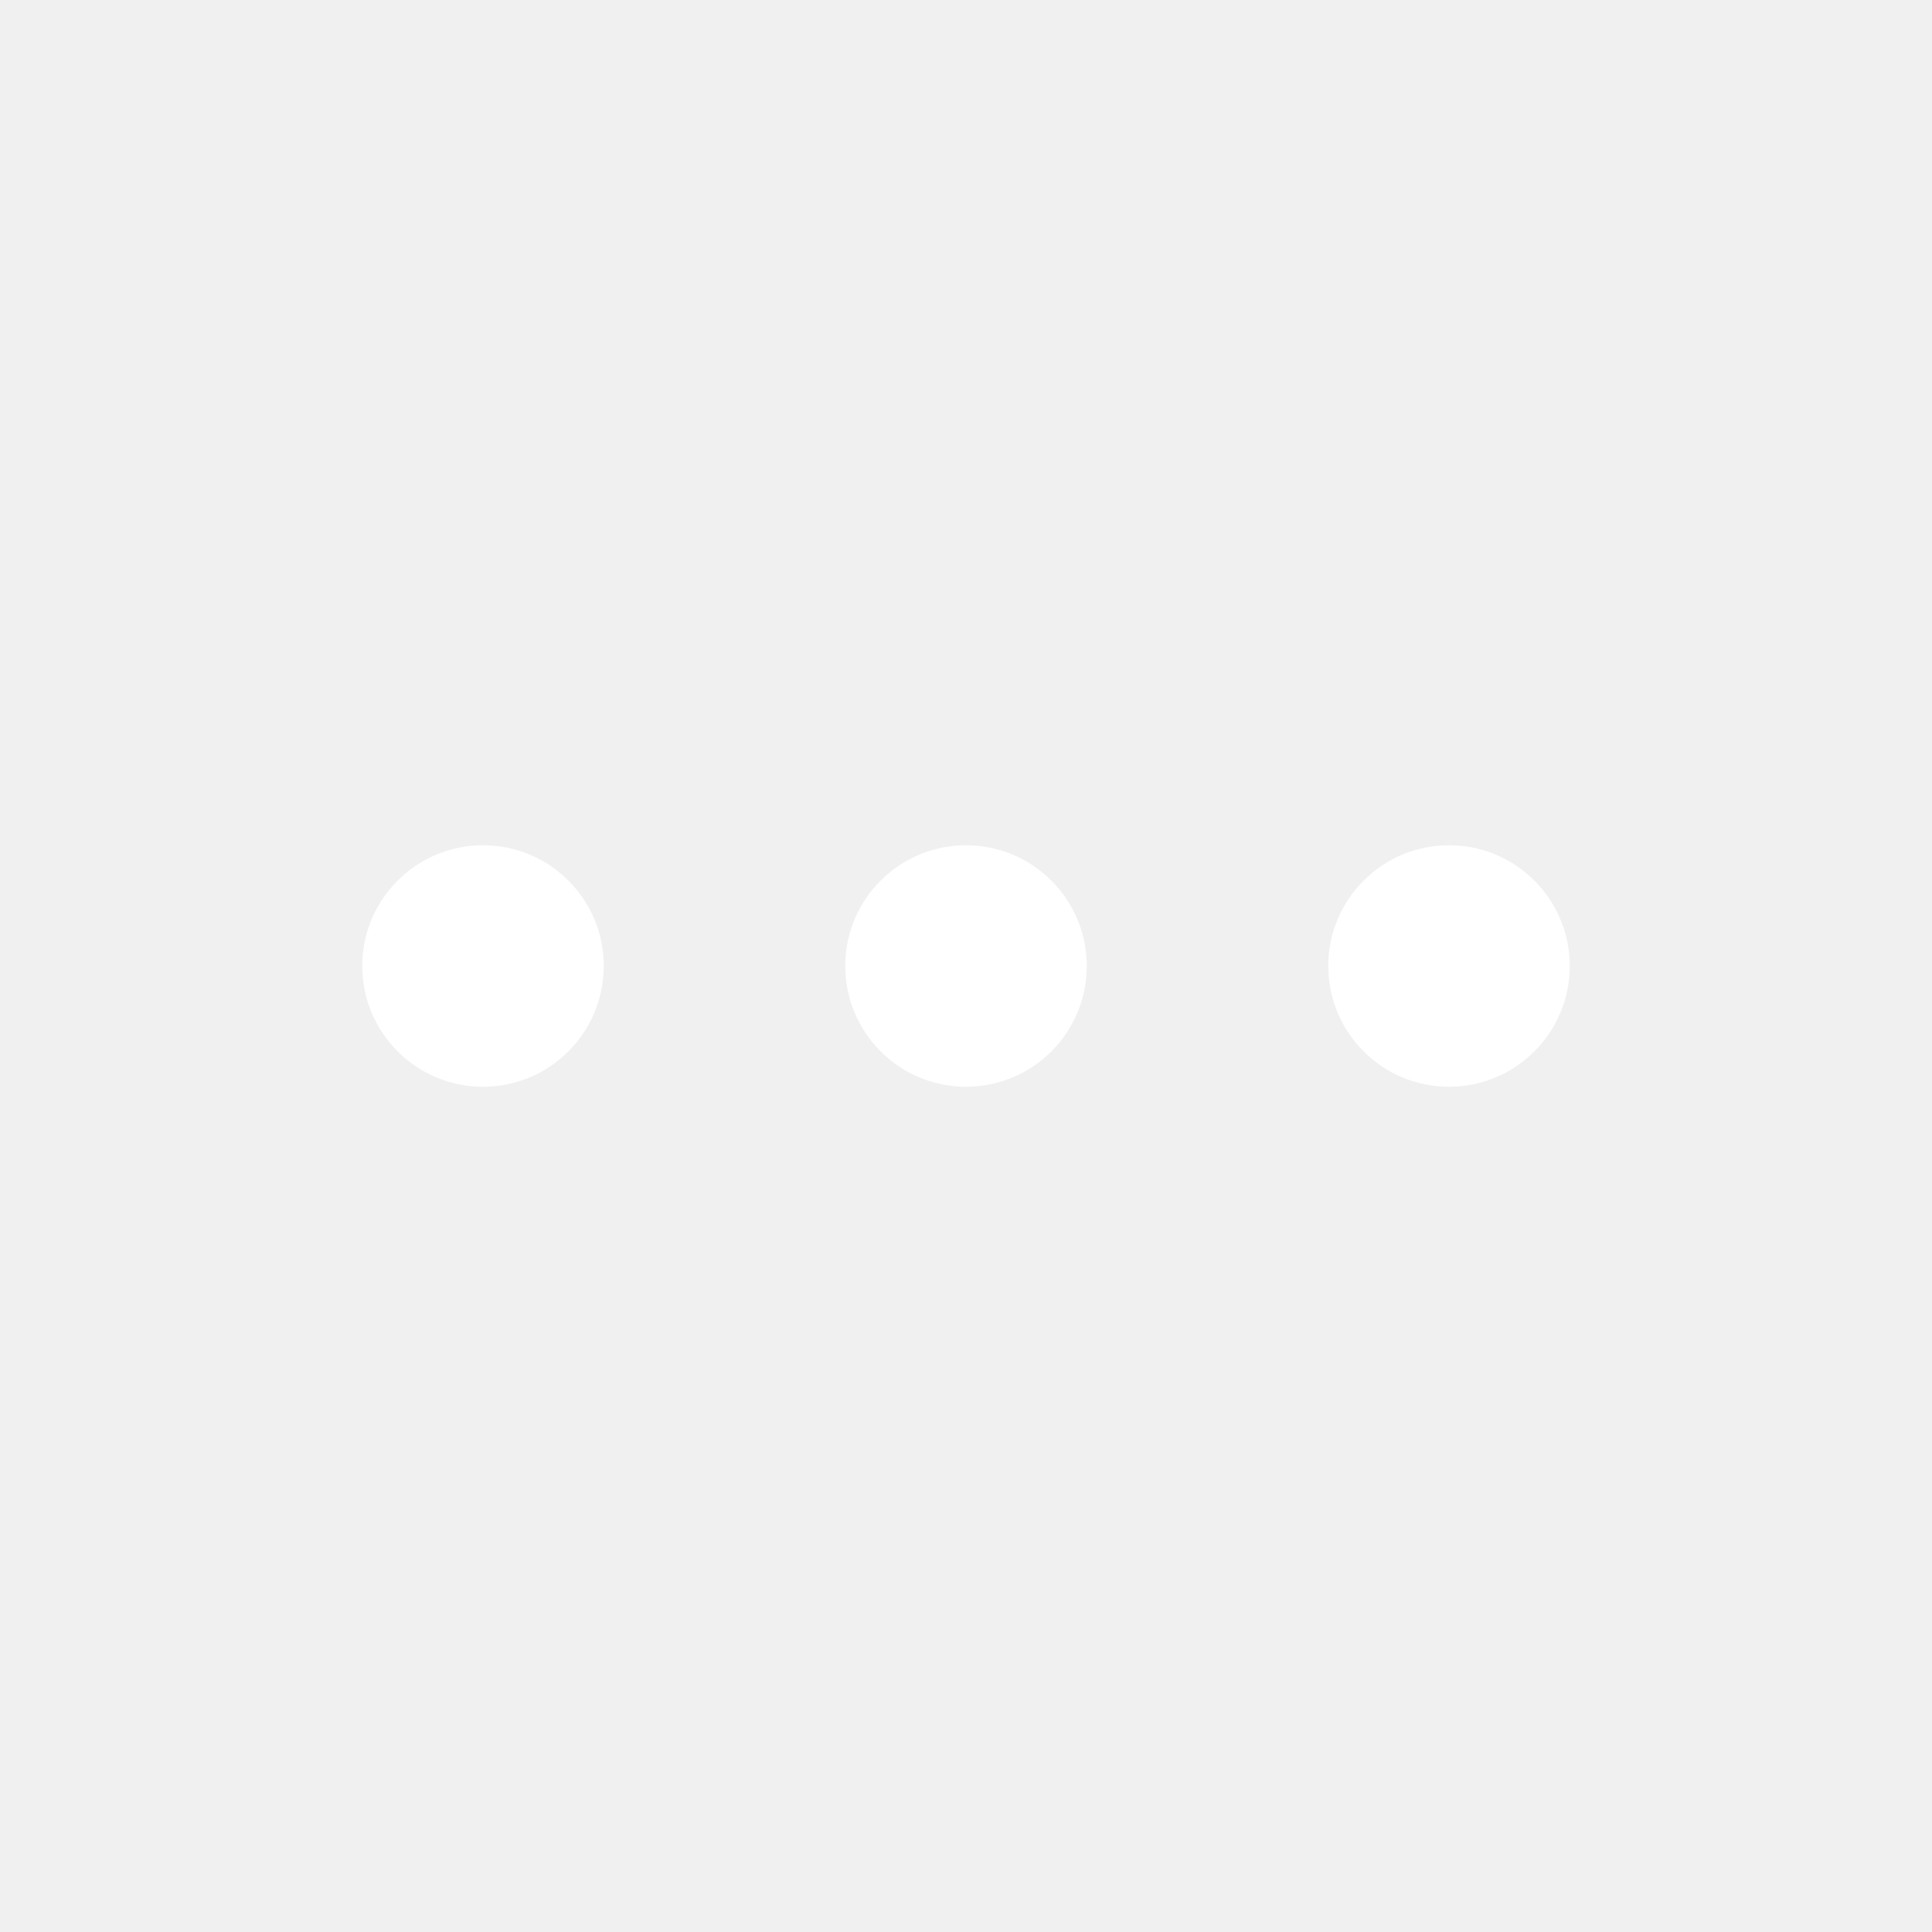
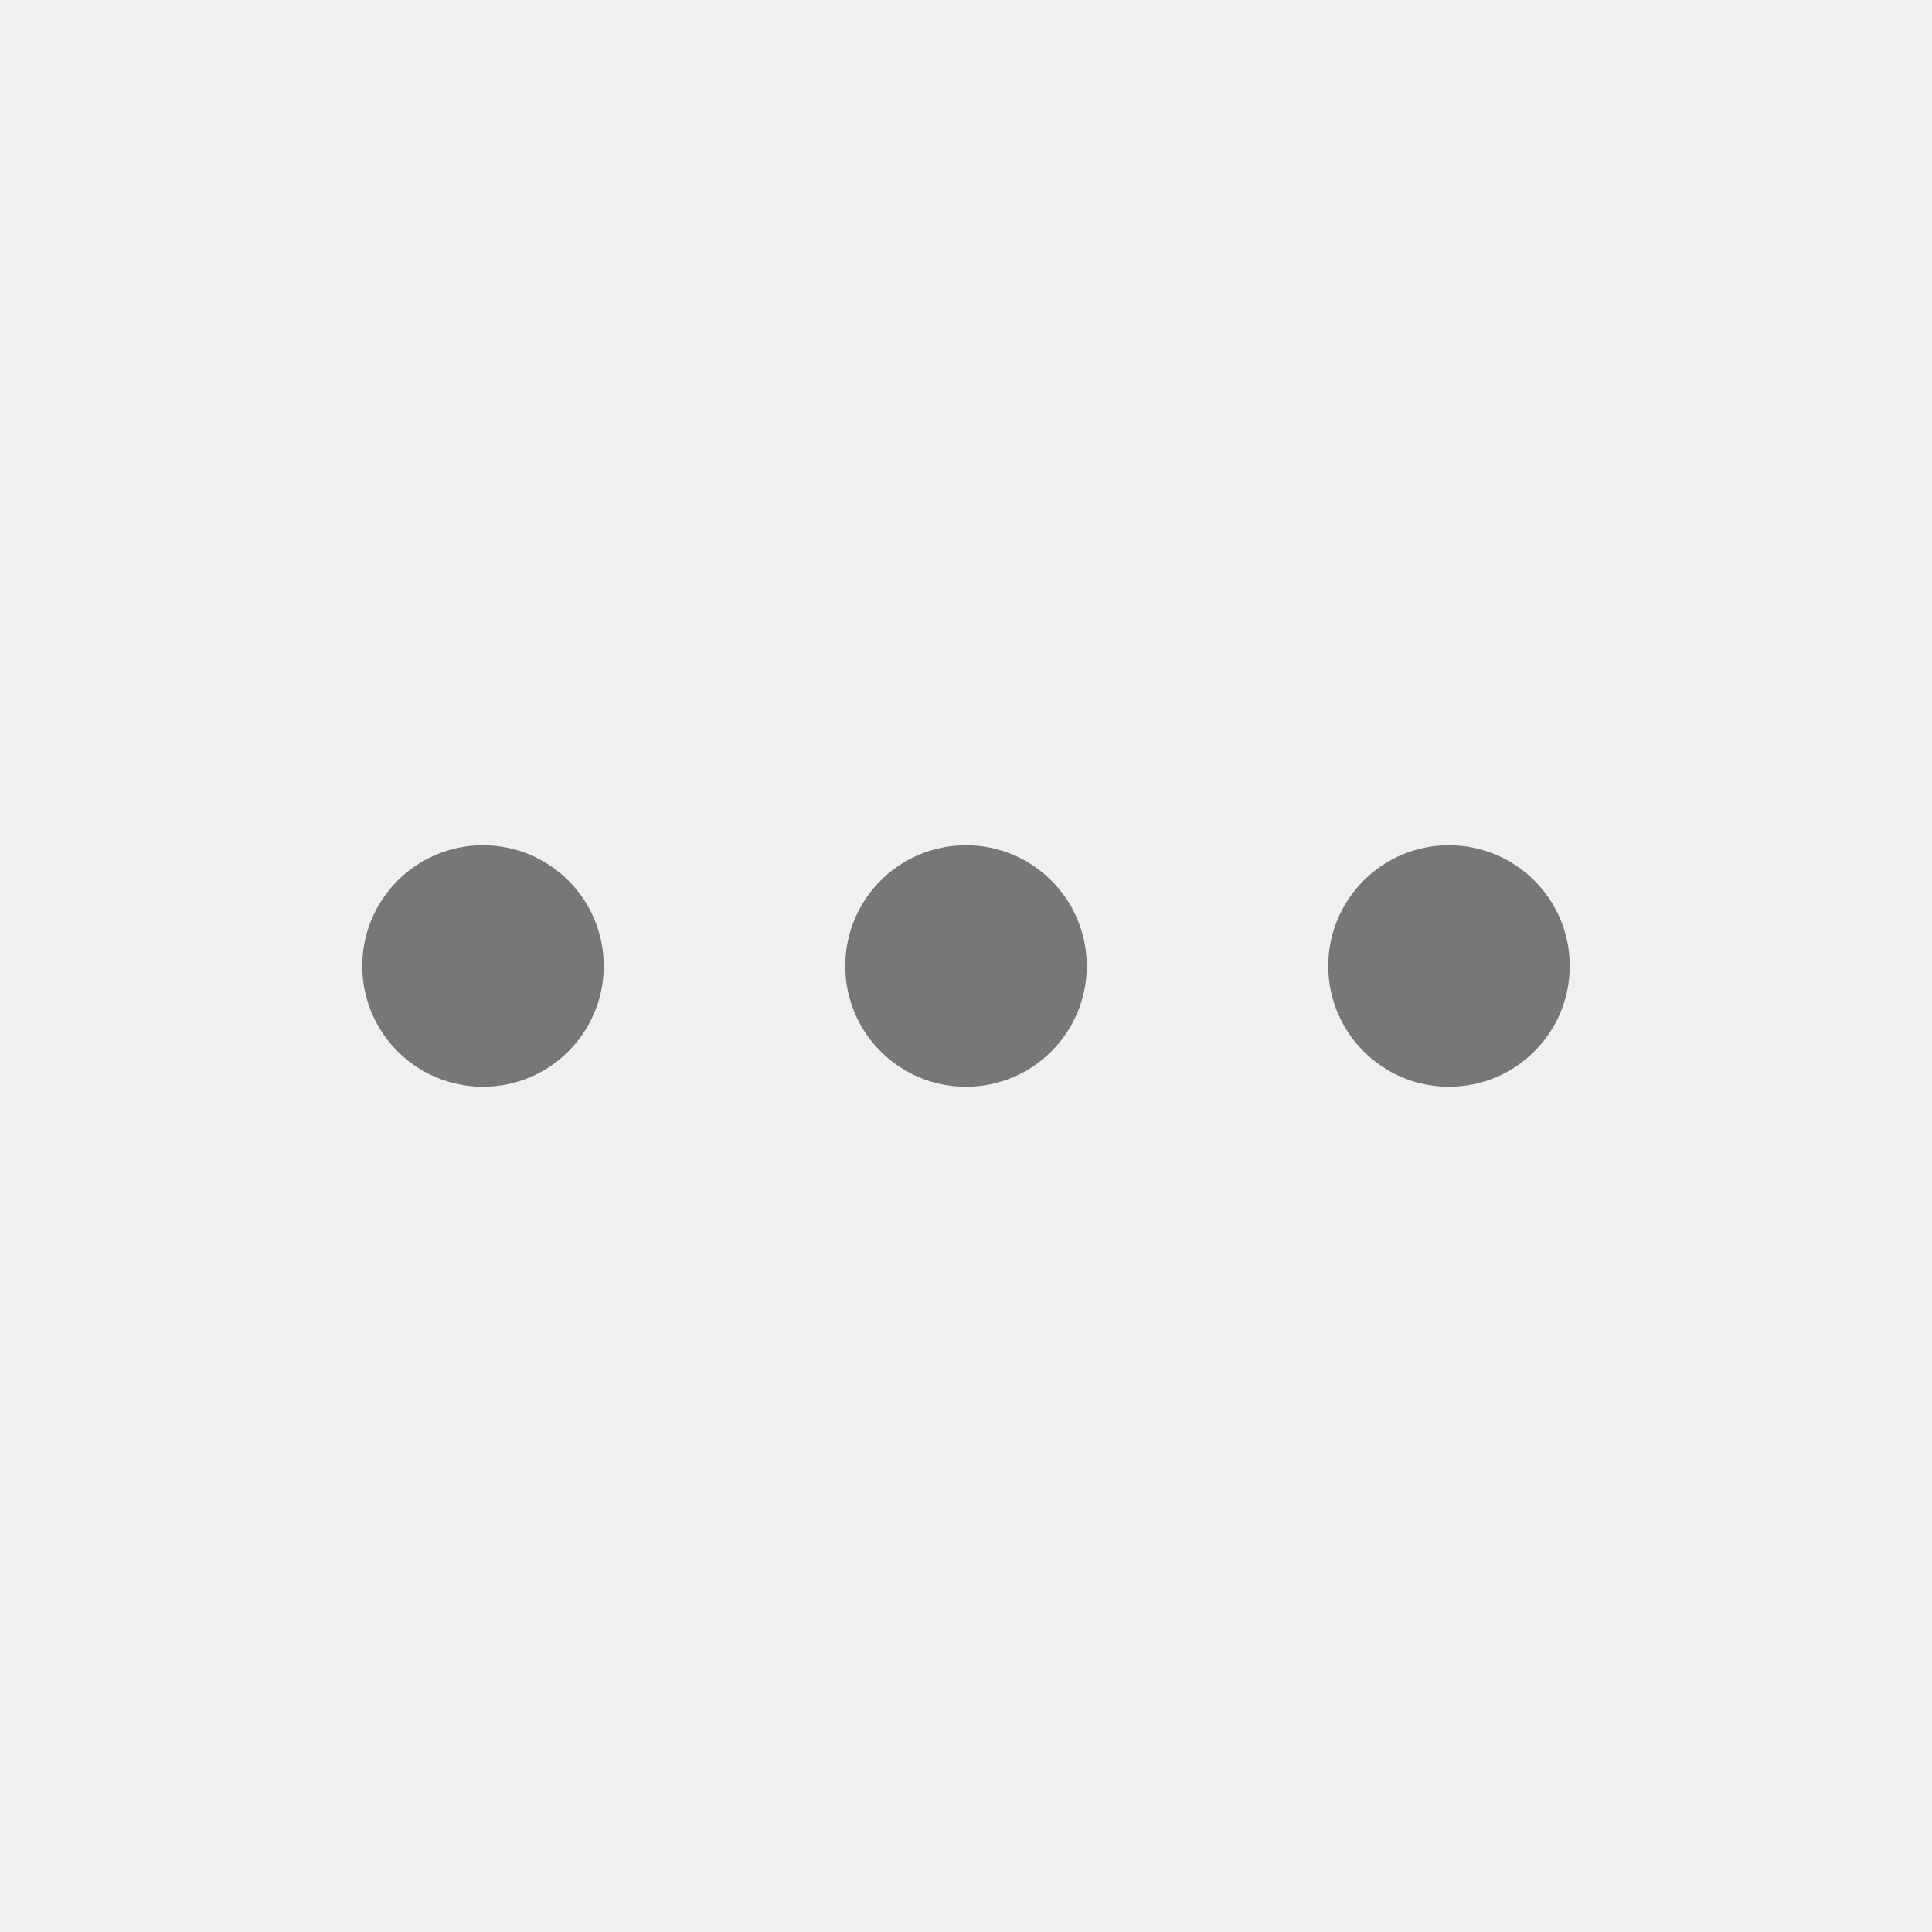
- <svg xmlns="http://www.w3.org/2000/svg" aria-label="More options" class="x1lliihq x1n2onr6 x5n08af" fill="white" height="24" role="img" viewBox="0 0 24 24" width="24">
+ <svg xmlns="http://www.w3.org/2000/svg" aria-label="More options" class="x1lliihq x1n2onr6 x5n08af" fill="#777" height="24" role="img" viewBox="0 0 24 24" width="24">
  <circle cx="12" cy="12" r="1.5" />
  <circle cx="6" cy="12" r="1.5" />
  <circle cx="18" cy="12" r="1.5" />
</svg>
